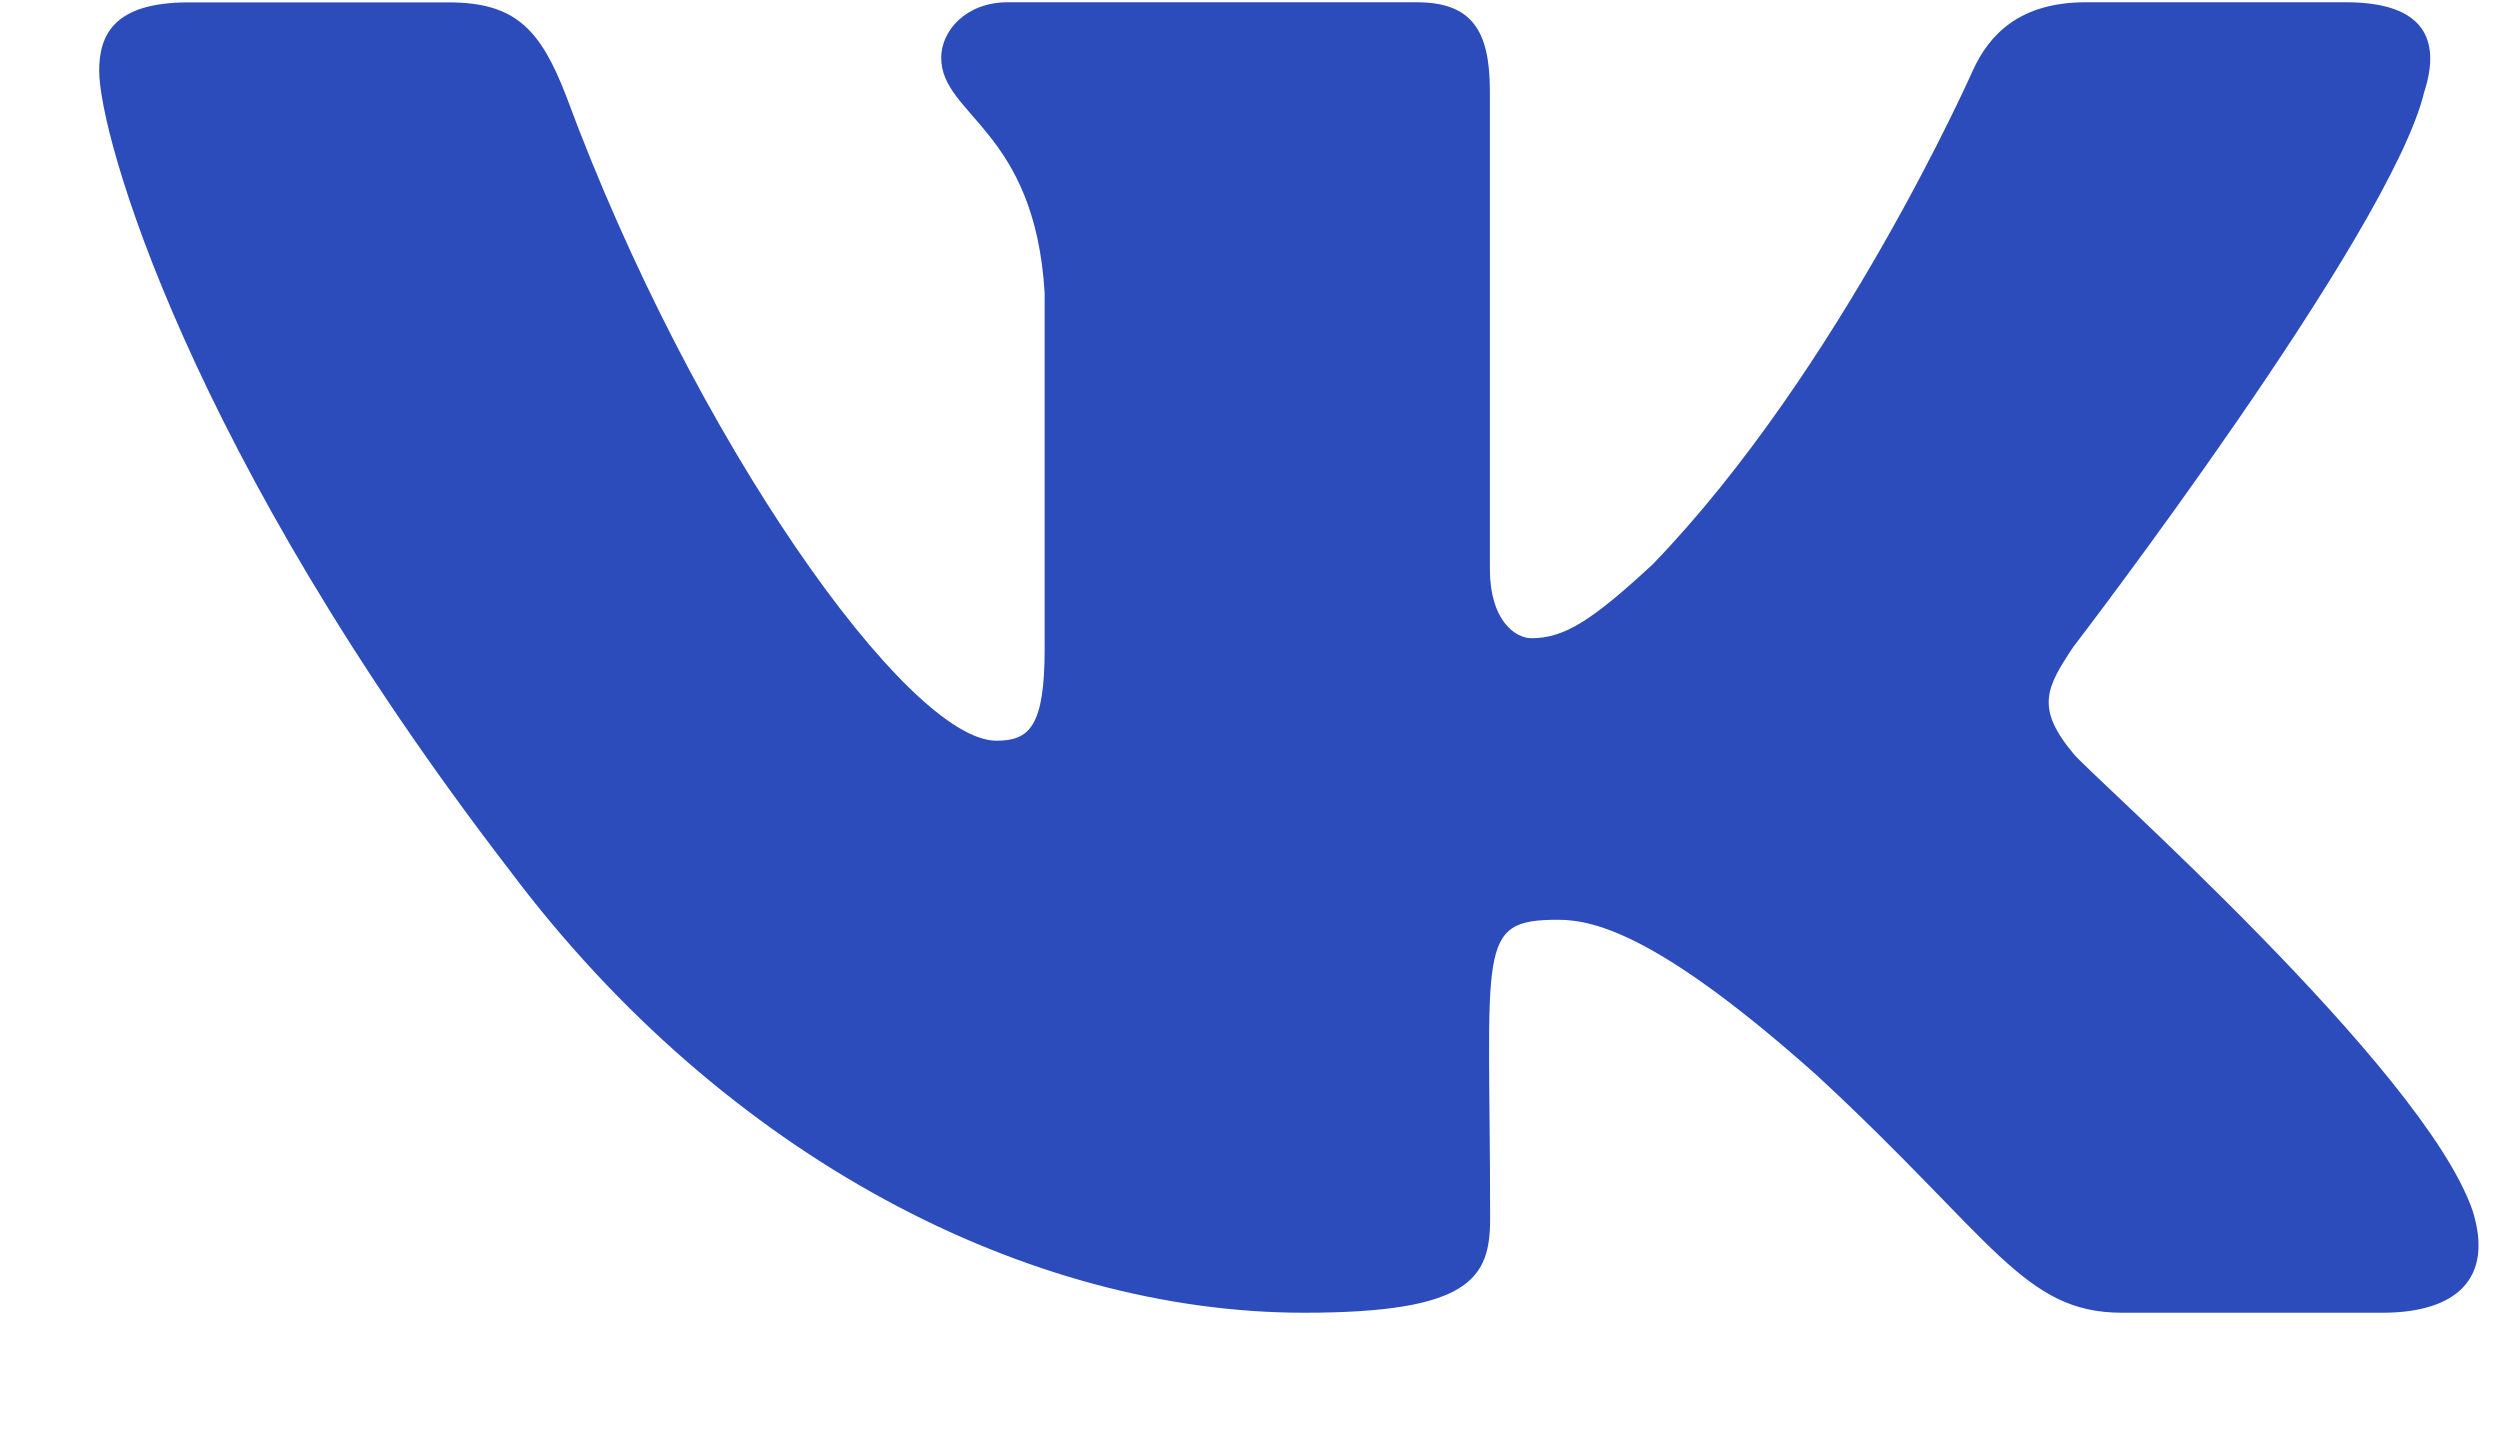
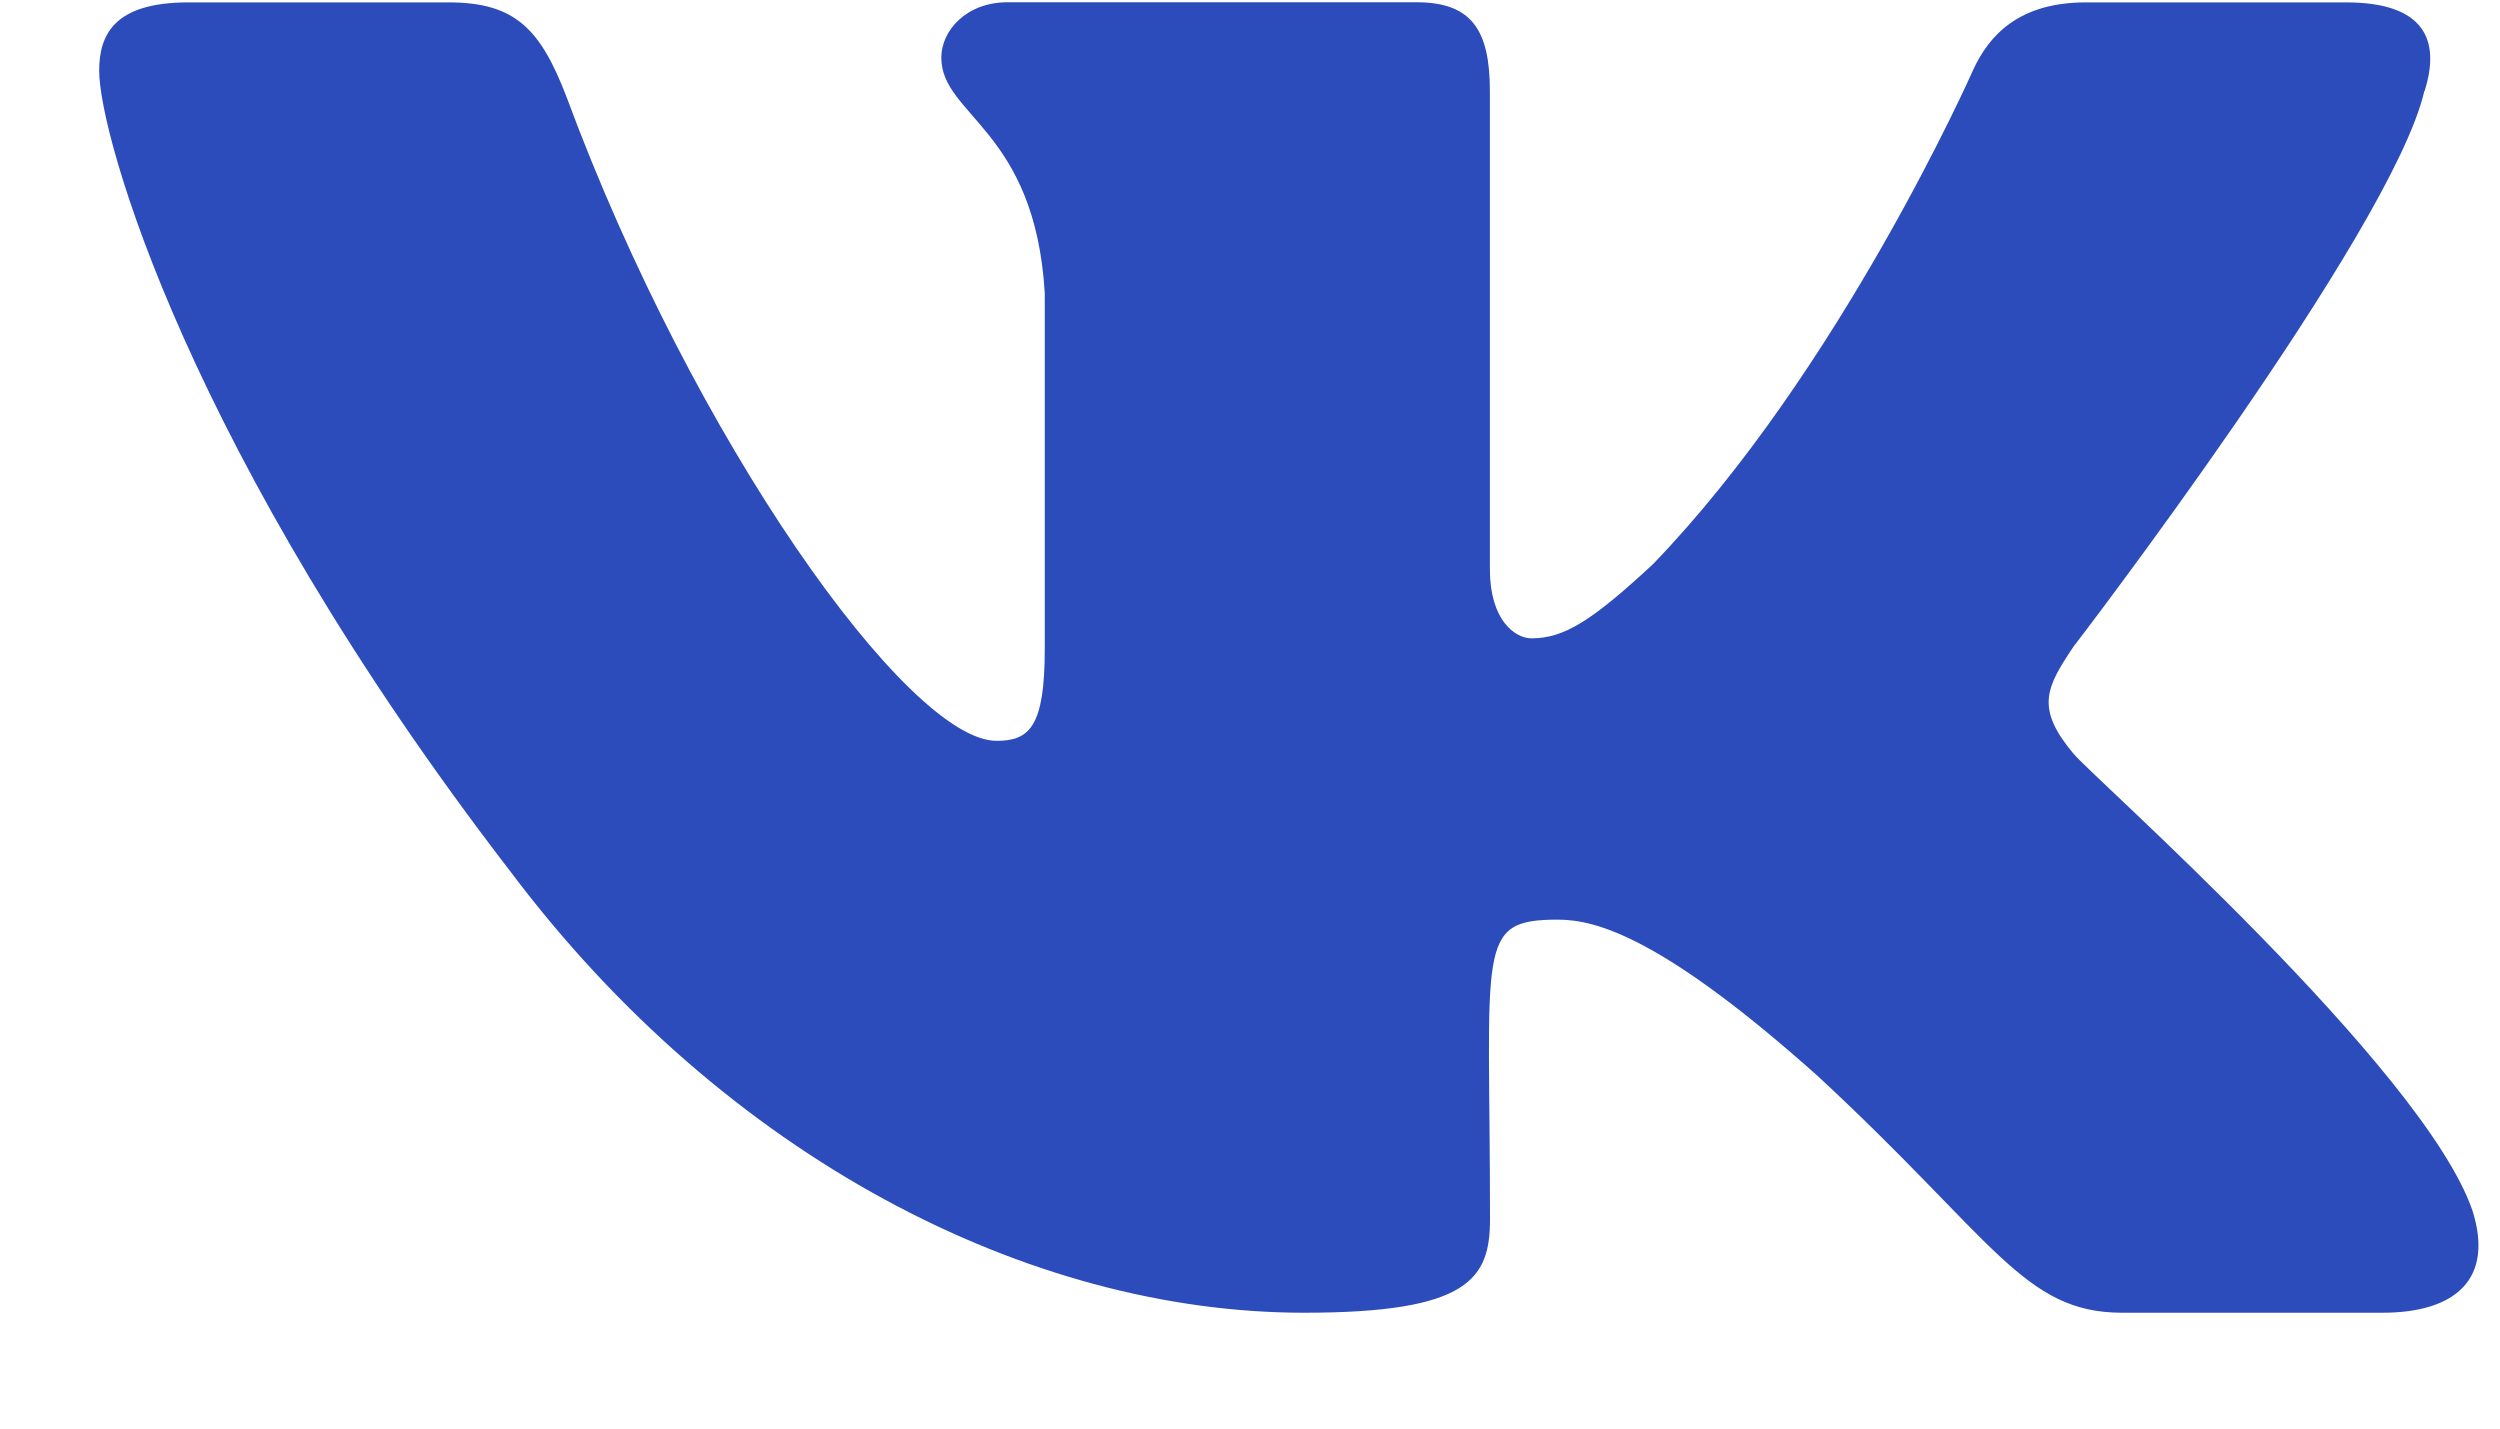
- <svg xmlns="http://www.w3.org/2000/svg" width="21" height="12" viewBox="0 0 21 12" fill="none">
-   <path d="M17.418 6.332C17.095 5.946 17.188 5.775 17.418 5.431C17.422 5.427 20.09 1.946 20.365 0.766L20.366 0.765C20.503 0.335 20.366 0.019 19.706 0.019H17.521C16.965 0.019 16.708 0.291 16.571 0.594C16.571 0.594 15.458 3.109 13.884 4.739C13.376 5.21 13.141 5.361 12.864 5.361C12.727 5.361 12.515 5.21 12.515 4.78V0.765C12.515 0.25 12.359 0.019 11.899 0.019H8.463C8.114 0.019 7.906 0.26 7.906 0.484C7.906 0.973 8.693 1.085 8.775 2.462V5.447C8.775 6.101 8.649 6.222 8.37 6.222C7.627 6.222 5.824 3.697 4.756 0.807C4.54 0.247 4.33 0.02 3.769 0.02H1.583C0.959 0.02 0.833 0.291 0.833 0.595C0.833 1.131 1.576 3.797 4.288 7.32C6.095 9.725 8.64 11.027 10.955 11.027C12.347 11.027 12.517 10.738 12.517 10.24C12.517 7.943 12.391 7.726 13.088 7.726C13.411 7.726 13.967 7.877 15.266 9.037C16.751 10.412 16.995 11.027 17.826 11.027H20.012C20.635 11.027 20.95 10.738 20.769 10.167C20.353 8.967 17.545 6.497 17.418 6.332Z" fill="#2C4CBC" />
+ <svg xmlns="http://www.w3.org/2000/svg" width="21" height="12" fill="none">
+   <path d="M17.418 6.332c-.323-.385-.231-.557 0-.901.004-.004 2.672-3.484 2.946-4.664l.002-.001c.137-.43 0-.746-.66-.746h-2.185c-.556 0-.813.271-.95.575 0 0-1.113 2.515-2.687 4.145-.508.471-.743.622-1.02.622-.137 0-.349-.151-.349-.581V.765c0-.516-.156-.746-.616-.746H8.463c-.349 0-.556.241-.556.465 0 .489.787.602.869 1.978v2.986c0 .654-.126.775-.405.775-.743 0-2.546-2.525-3.614-5.414C4.54.247 4.33.02 3.769.02H1.583c-.624 0-.75.271-.75.575 0 .536.743 3.203 3.454 6.725 1.807 2.404 4.352 3.707 6.667 3.707 1.392 0 1.562-.289 1.562-.787 0-2.298-.126-2.515.571-2.515.323 0 .879.151 2.179 1.311 1.485 1.375 1.729 1.991 2.56 1.991h2.185c.623 0 .939-.289.757-.86-.415-1.201-3.224-3.67-3.35-3.836z" fill="#2c4cbc" />
</svg>
